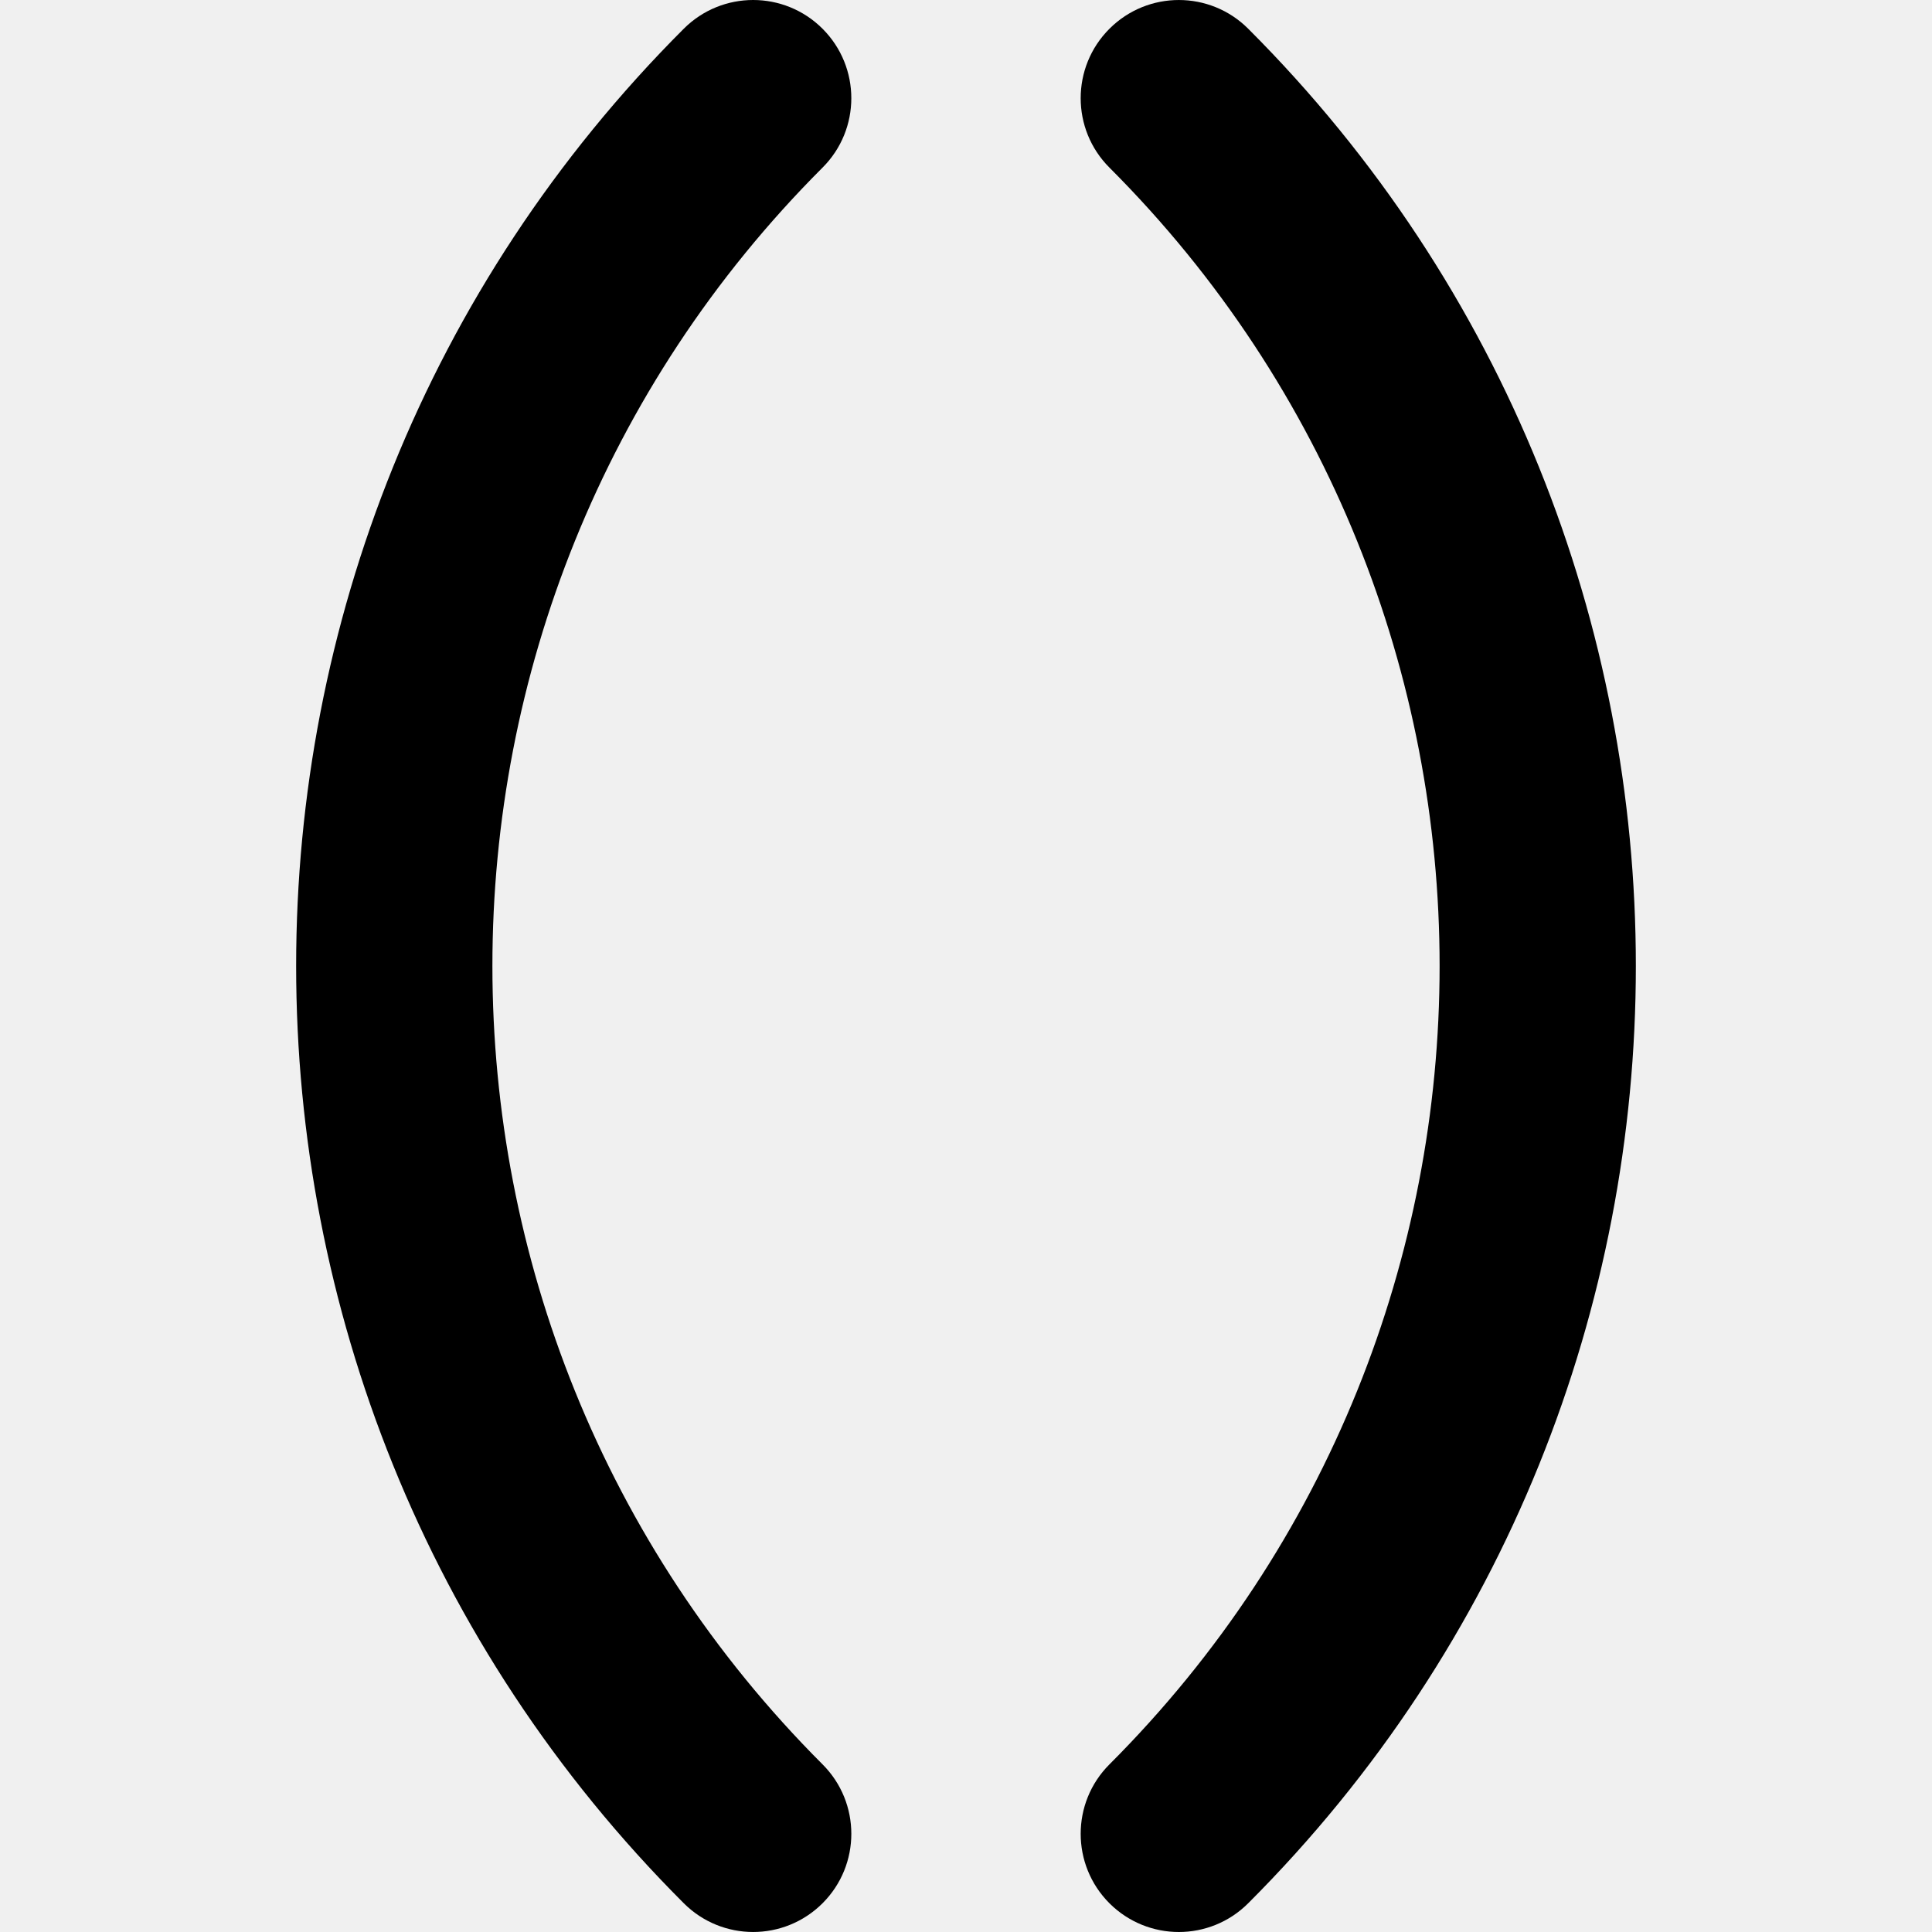
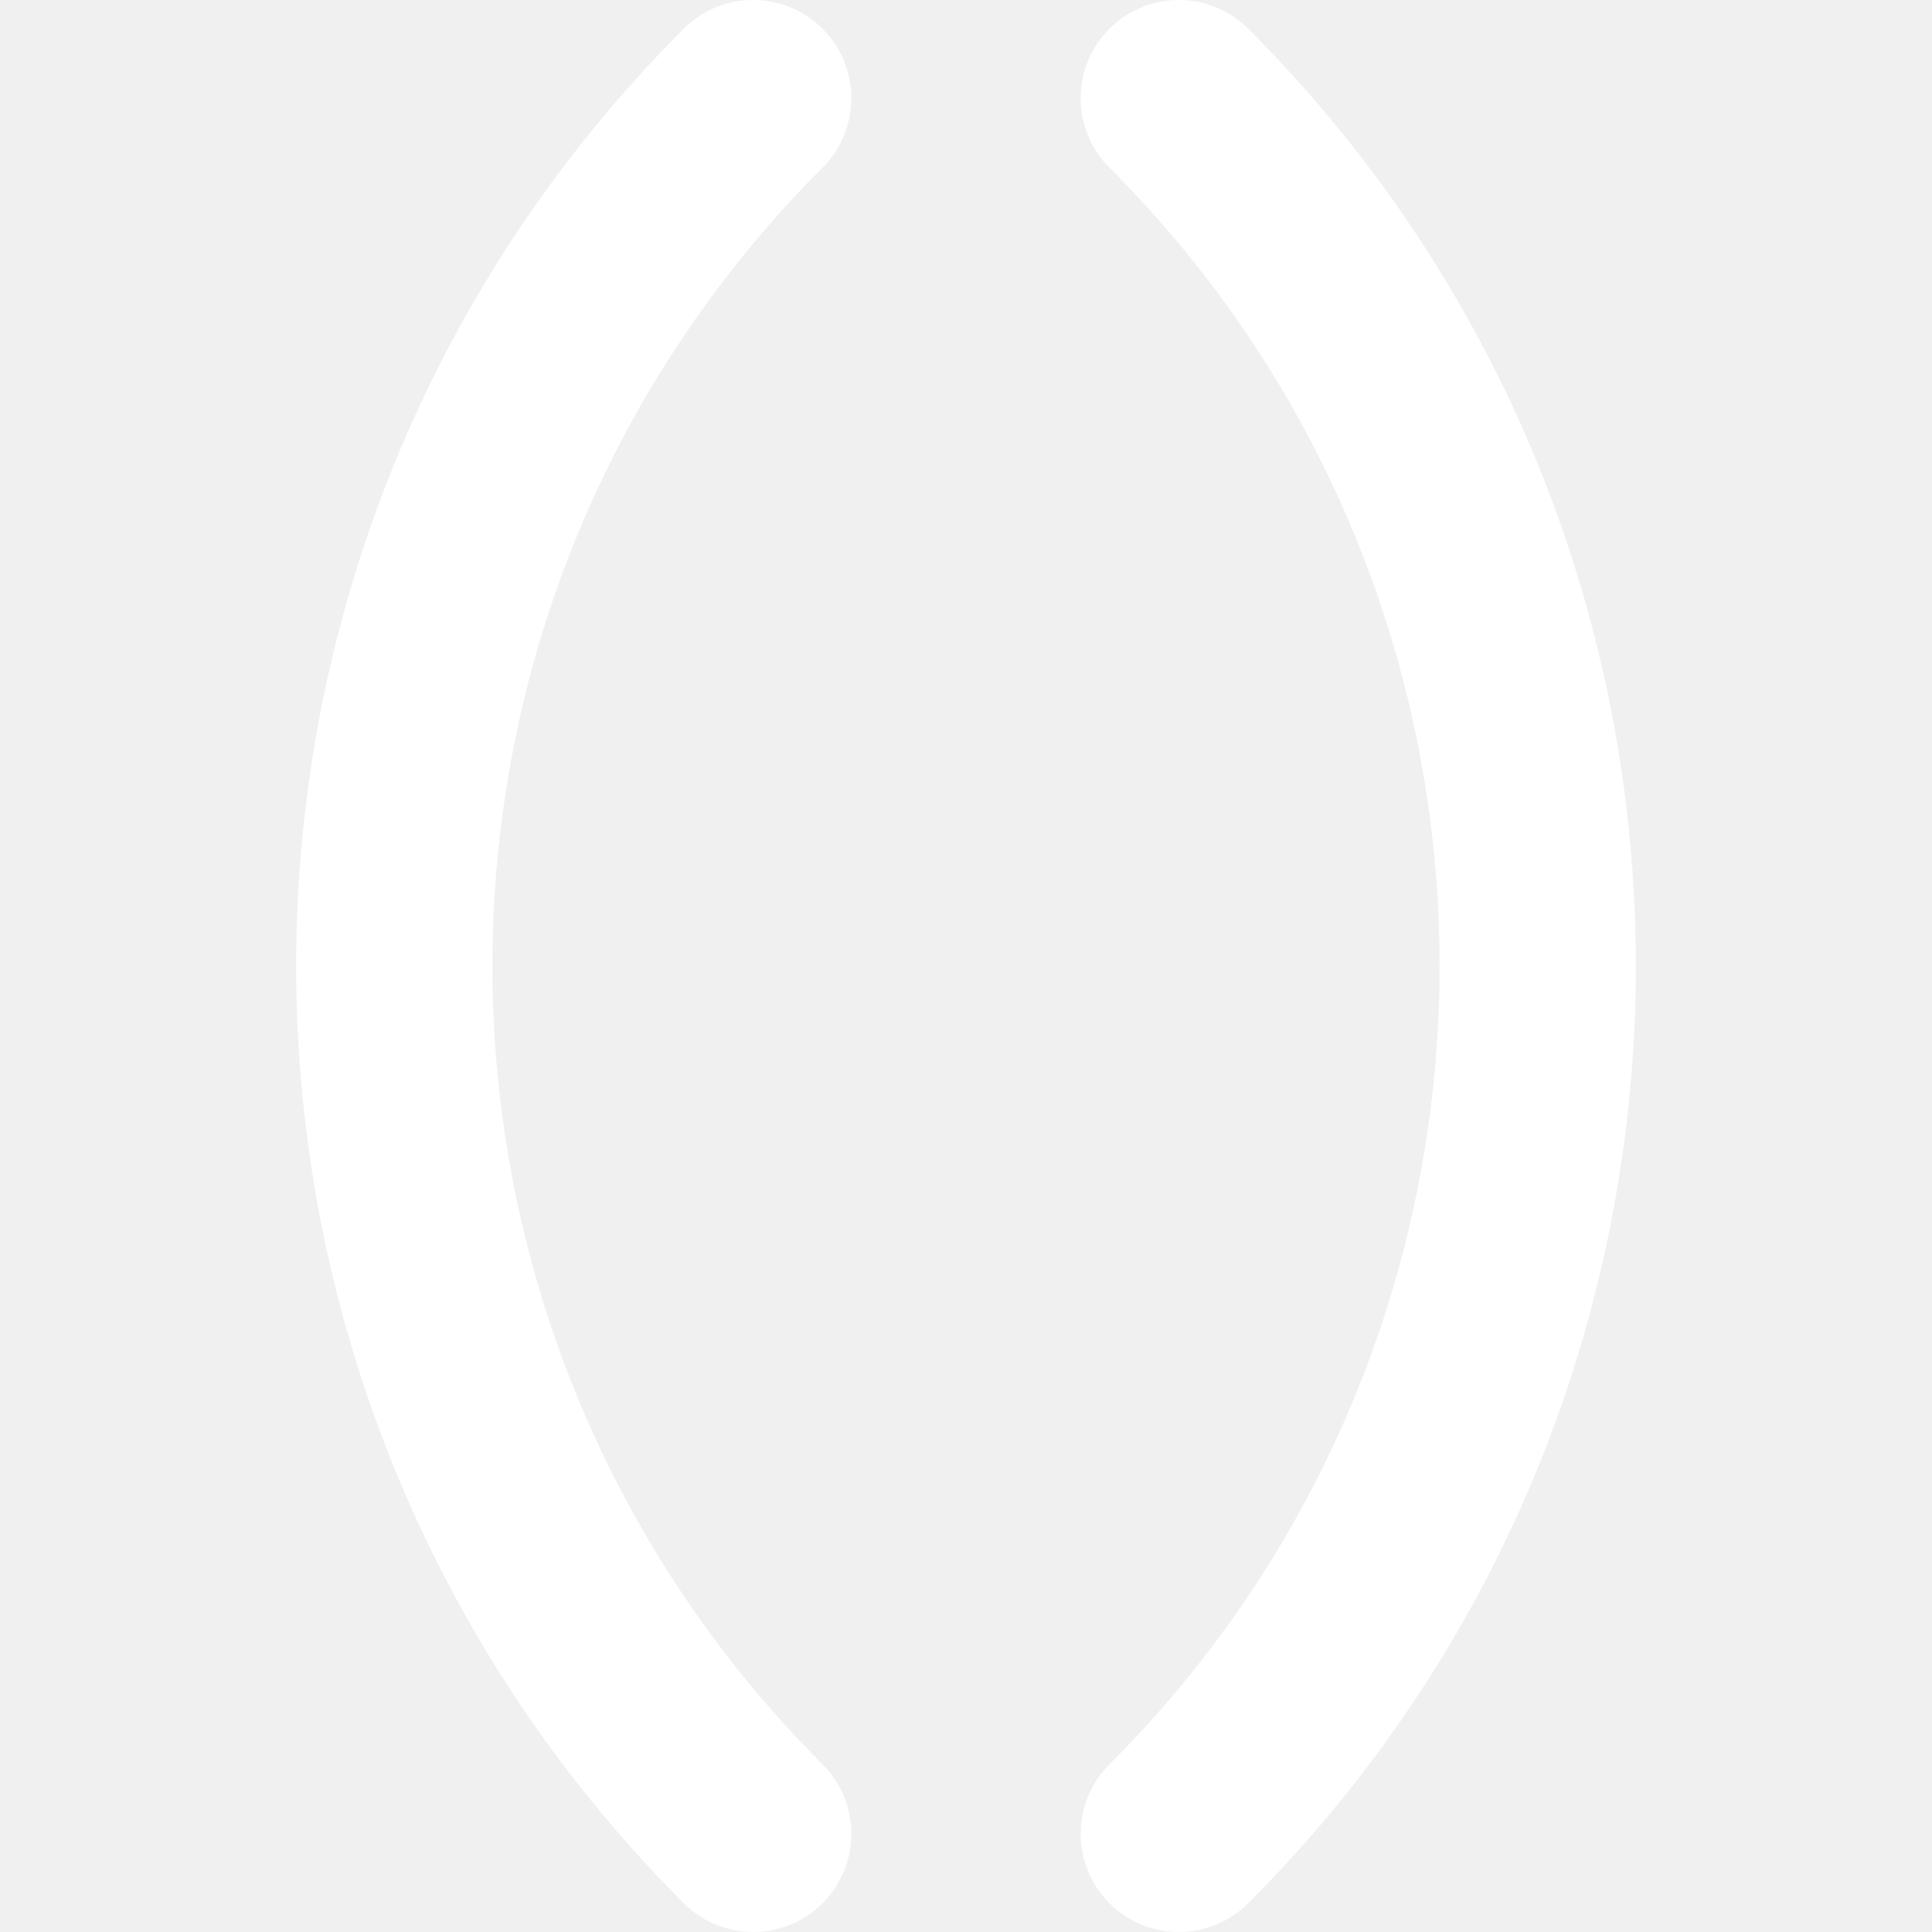
<svg xmlns="http://www.w3.org/2000/svg" version="1.1" id="Capa_1" x="0px" y="0px" width="143.811px" height="143.812px" viewBox="0 0 143.811 143.812" style="enable-background:new 0 0 143.811 143.812;" xml:space="preserve">
-   <g>
-     <g>
-       <path d="M61.229,2.141c-2.855-2.855-7.479-2.855-10.334,0c-38.468,38.468-38.468,101.06,0,139.527    c1.428,1.429,3.298,2.143,5.167,2.143s3.739-0.714,5.167-2.14c2.855-2.854,2.855-7.481,0-10.337    c-32.768-32.771-32.768-86.089,0-118.859C64.083,9.623,64.083,4.996,61.229,2.141z" />
-       <path d="M82.583,141.673c1.427,1.425,3.298,2.139,5.166,2.139c1.869,0,3.739-0.714,5.167-2.143    c38.469-38.468,38.469-101.059,0-139.527c-2.854-2.855-7.479-2.855-10.333,0c-2.854,2.853-2.854,7.481,0,10.334    c32.769,32.77,32.769,86.087,0,118.859C79.729,134.188,79.729,138.816,82.583,141.673z" />
-     </g>
-   </g>
-   <g>
- </g>
-   <g>
- </g>
-   <g>
- </g>
-   <g>
- </g>
-   <g>
- </g>
-   <g>
- </g>
-   <g>
- </g>
-   <g>
- </g>
-   <g>
- </g>
-   <g>
- </g>
-   <g>
- </g>
-   <g>
- </g>
-   <g>
- </g>
-   <g>
- </g>
-   <g>
- </g>
+   <path style="fill:#ffffff" d="M61.229,2.141c-2.855-2.855-7.479-2.855-10.334,0c-38.468,38.468-38.468,101.06,0,139.527    c1.428,1.429,3.298,2.143,5.167,2.143s3.739-0.714,5.167-2.14c2.855-2.854,2.855-7.481,0-10.337    c-32.768-32.771-32.768-86.089,0-118.859C64.083,9.623,64.083,4.996,61.229,2.141z" />
+   <path style="fill:#ffffff" d="M82.583,141.673c1.427,1.425,3.298,2.139,5.166,2.139c1.869,0,3.739-0.714,5.167-2.143    c38.469-38.468,38.469-101.059,0-139.527c-2.854-2.855-7.479-2.855-10.333,0c-2.854,2.853-2.854,7.481,0,10.334    c32.769,32.77,32.769,86.087,0,118.859C79.729,134.188,79.729,138.816,82.583,141.673z" />
</svg>
